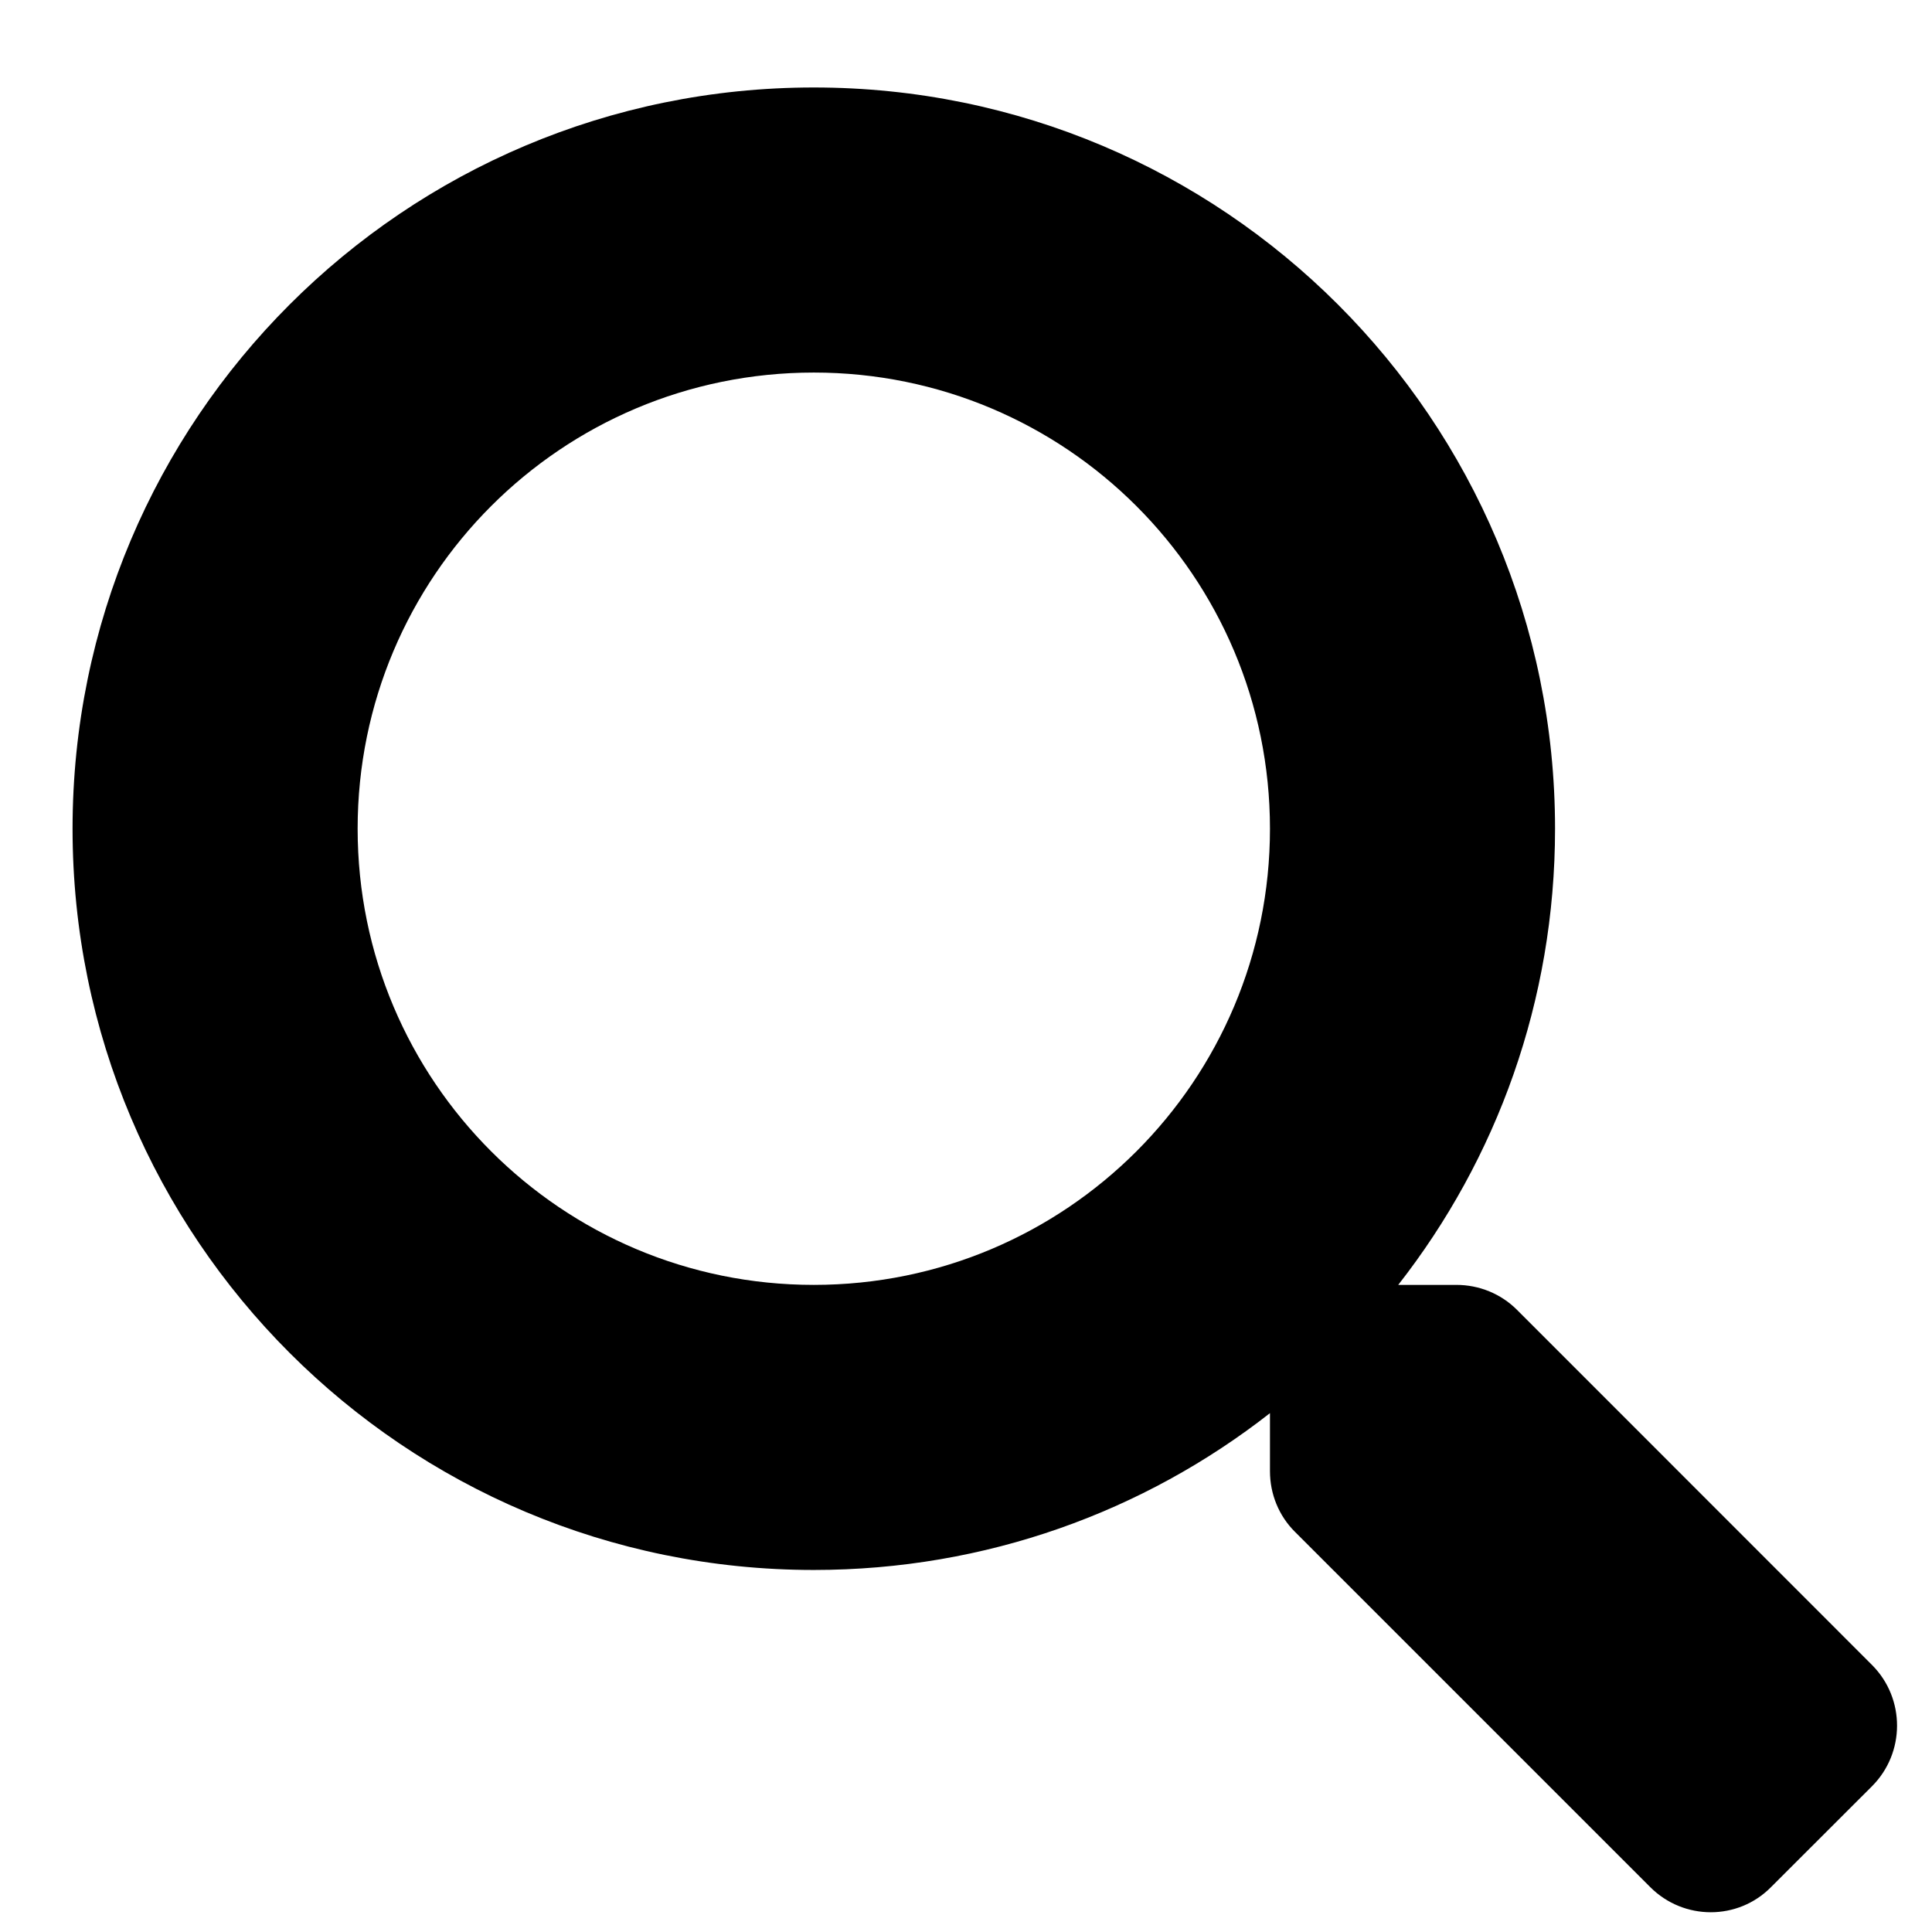
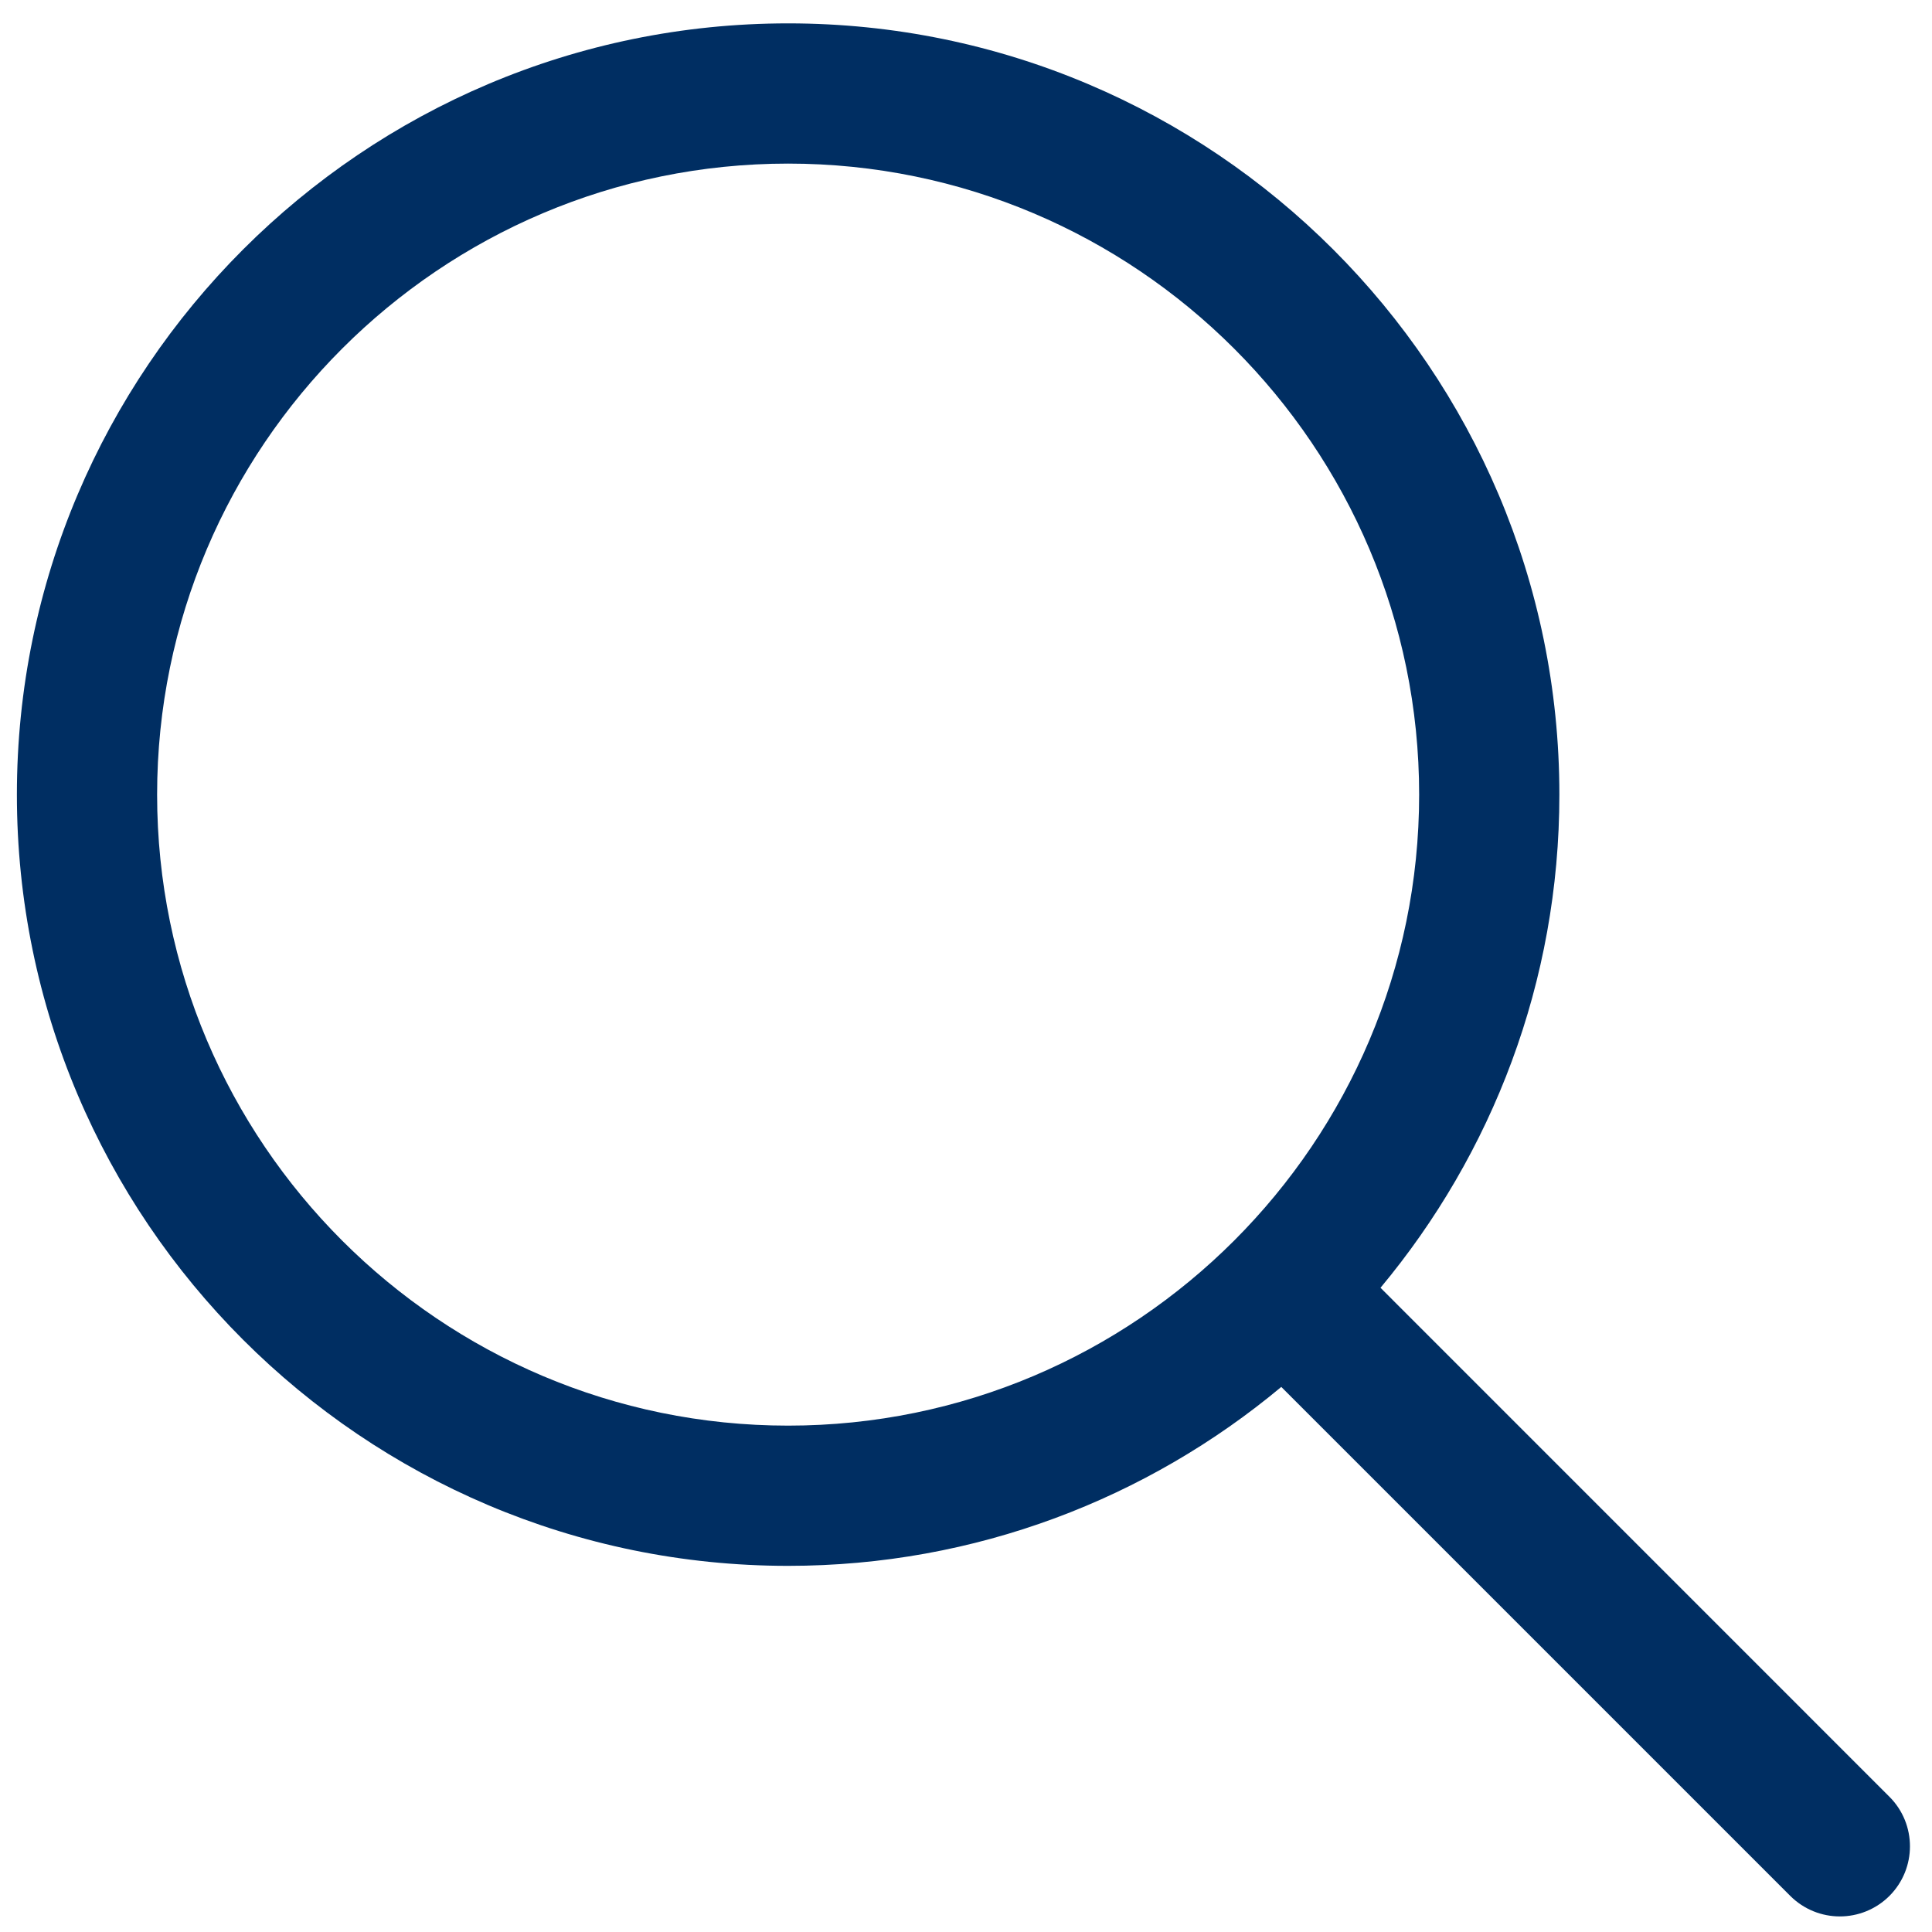
- <svg xmlns="http://www.w3.org/2000/svg" width="18" height="18" viewBox="0 0 18 18">
-   <path d="M17.443 15.514L14.133 12.203C13.984 12.054 13.781 11.971 13.569 11.971H13.027C13.944 10.799 14.488 9.325 14.488 7.721C14.488 3.906 11.397 0.815 7.582 0.815C3.767 0.815 0.676 3.906 0.676 7.721C0.676 11.536 3.767 14.627 7.582 14.627C9.186 14.627 10.66 14.083 11.832 13.166V13.707C11.832 13.92 11.915 14.123 12.065 14.272L15.375 17.582C15.687 17.894 16.192 17.894 16.5 17.582L17.44 16.643C17.752 16.331 17.752 15.826 17.443 15.514ZM7.582 11.971C5.235 11.971 3.332 10.072 3.332 7.721C3.332 5.373 5.231 3.471 7.582 3.471C9.929 3.471 11.832 5.37 11.832 7.721C11.832 10.068 9.933 11.971 7.582 11.971Z" />
+ <svg xmlns="http://www.w3.org/2000/svg" width="31" height="31" viewBox="0 0 31 31" fill="none">
+   <path d="M30.317 28.83L22.151 20.663C23.941 18.516 25.021 15.758 25.021 12.75C25.021 5.926 19.47 0.375 12.646 0.375C5.823 0.375 0.271 5.926 0.271 12.75C0.271 19.574 5.823 25.125 12.646 25.125C15.654 25.125 18.413 24.044 20.559 22.254L28.726 30.421C28.946 30.64 29.234 30.75 29.521 30.75C29.809 30.75 30.097 30.64 30.317 30.421C30.756 29.981 30.756 29.269 30.317 28.83ZM2.521 12.75C2.521 7.167 7.063 2.625 12.646 2.625C18.23 2.625 22.771 7.167 22.771 12.75C22.771 18.333 18.23 22.875 12.646 22.875C7.063 22.875 2.521 18.333 2.521 12.75Z" fill="#002E62" />
</svg>
